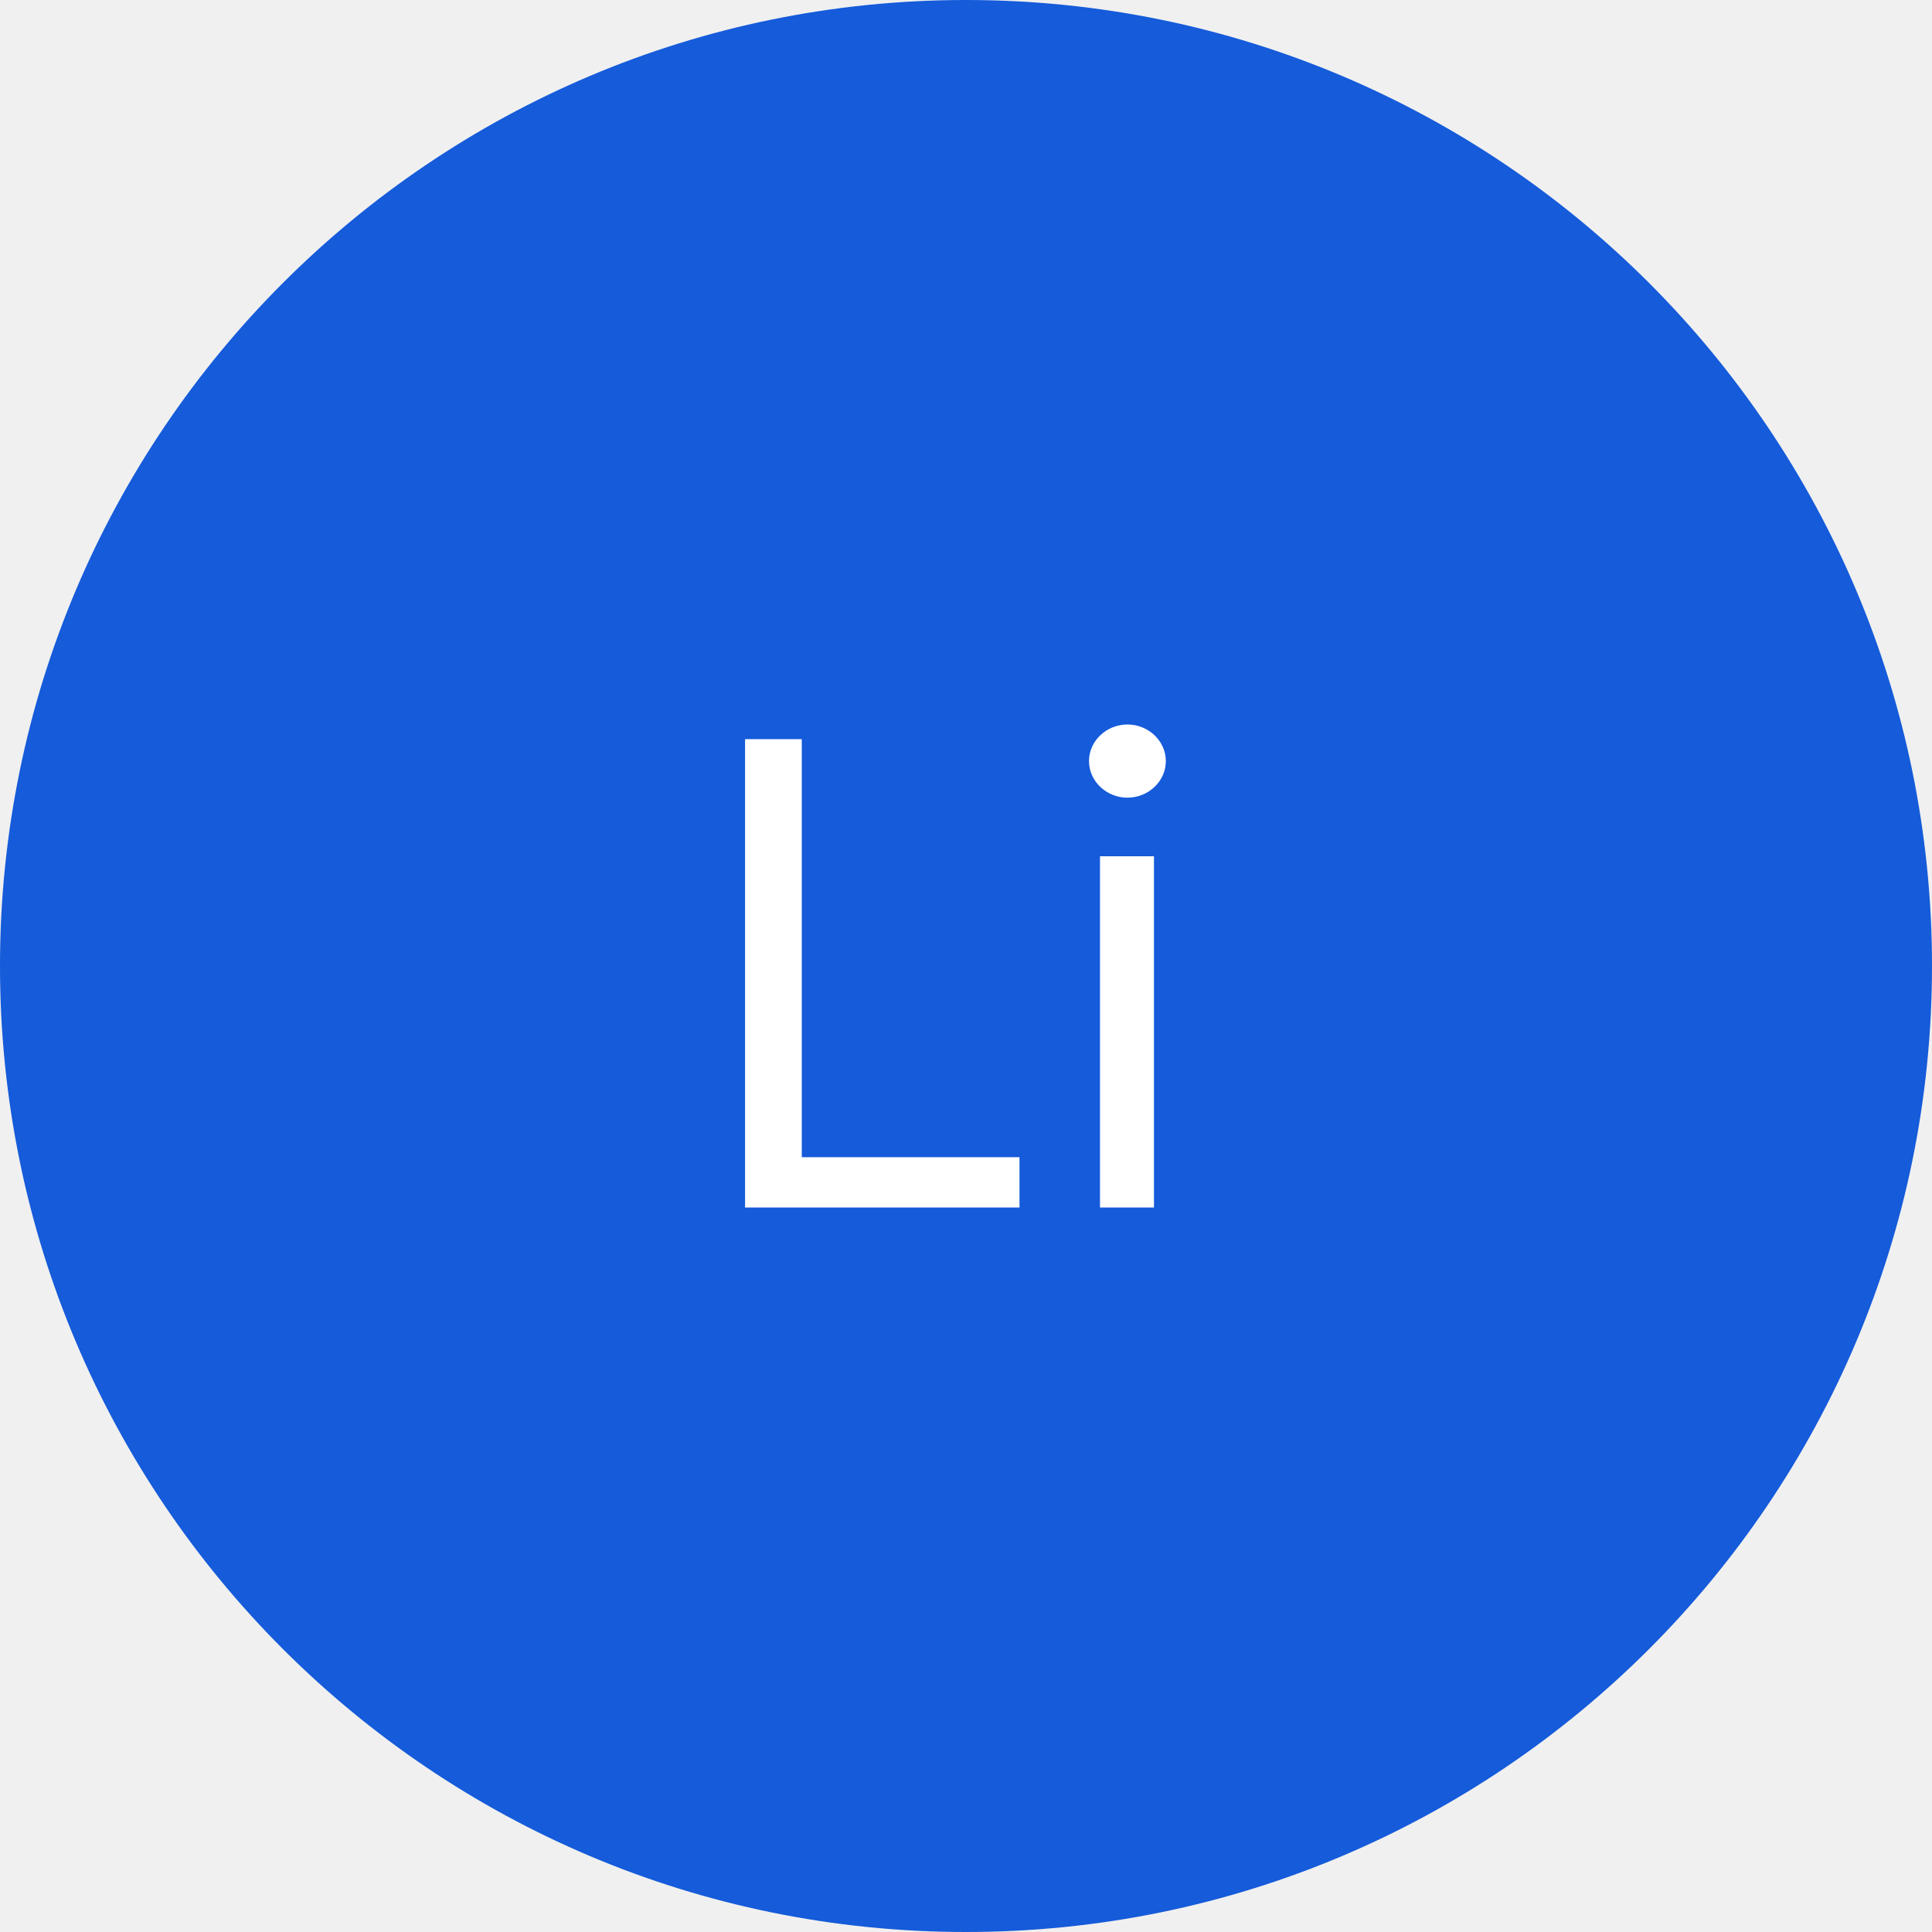
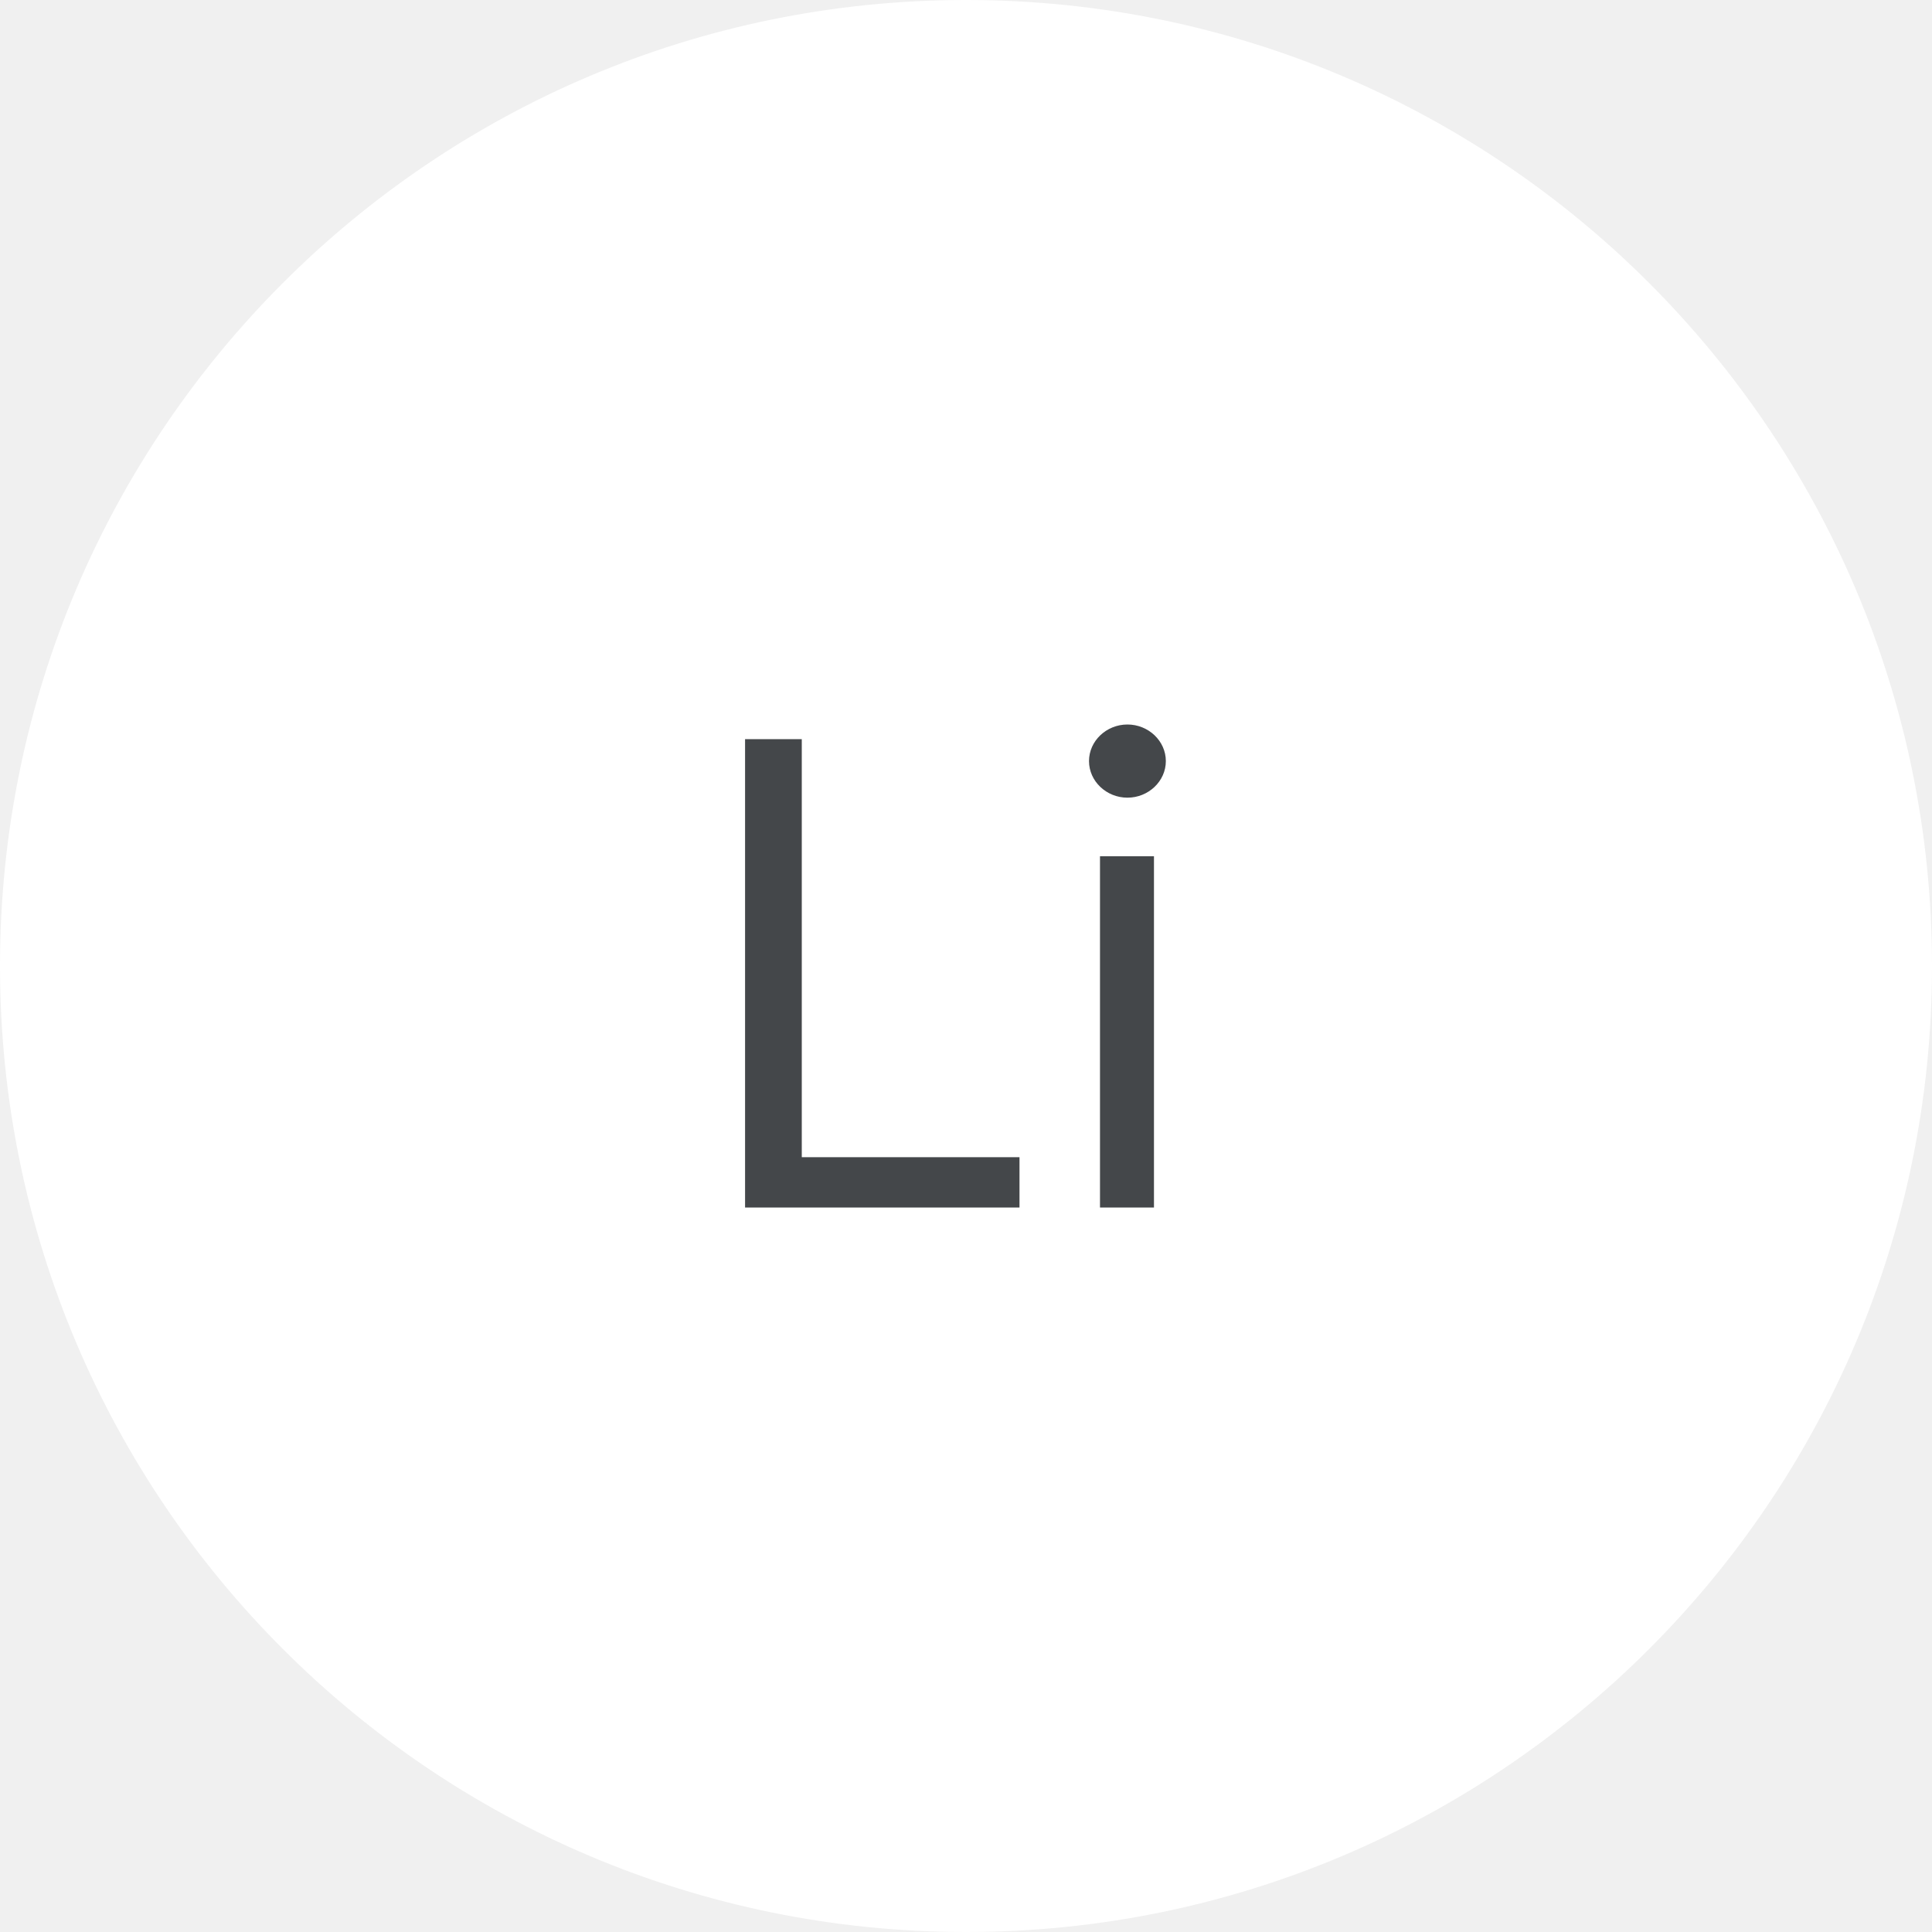
<svg xmlns="http://www.w3.org/2000/svg" width="48" height="48" viewBox="0 0 48 48" fill="none">
-   <circle cx="24" cy="24" r="24" fill="#155BDA" />
-   <path d="M18.511 30H25.329V28.75H19.92V18.364H18.511V30ZM27.329 30H28.67V21.273H27.329V30ZM28.011 19.818C28.533 19.818 28.965 19.409 28.965 18.909C28.965 18.409 28.533 18 28.011 18C27.488 18 27.056 18.409 27.056 18.909C27.056 19.409 27.488 19.818 28.011 19.818Z" fill="white" />
+   <circle cx="24" cy="24" r="24" fill="white" />
+   <path d="M18.511 30H25.329V28.75H19.92V18.364H18.511V30ZM27.329 30H28.67V21.273H27.329V30ZM28.011 19.818C28.533 19.818 28.965 19.409 28.965 18.909C28.965 18.409 28.533 18 28.011 18C27.488 18 27.056 18.409 27.056 18.909C27.056 19.409 27.488 19.818 28.011 19.818Z" fill="#161A1D" fill-opacity="0.8" />
</svg>
